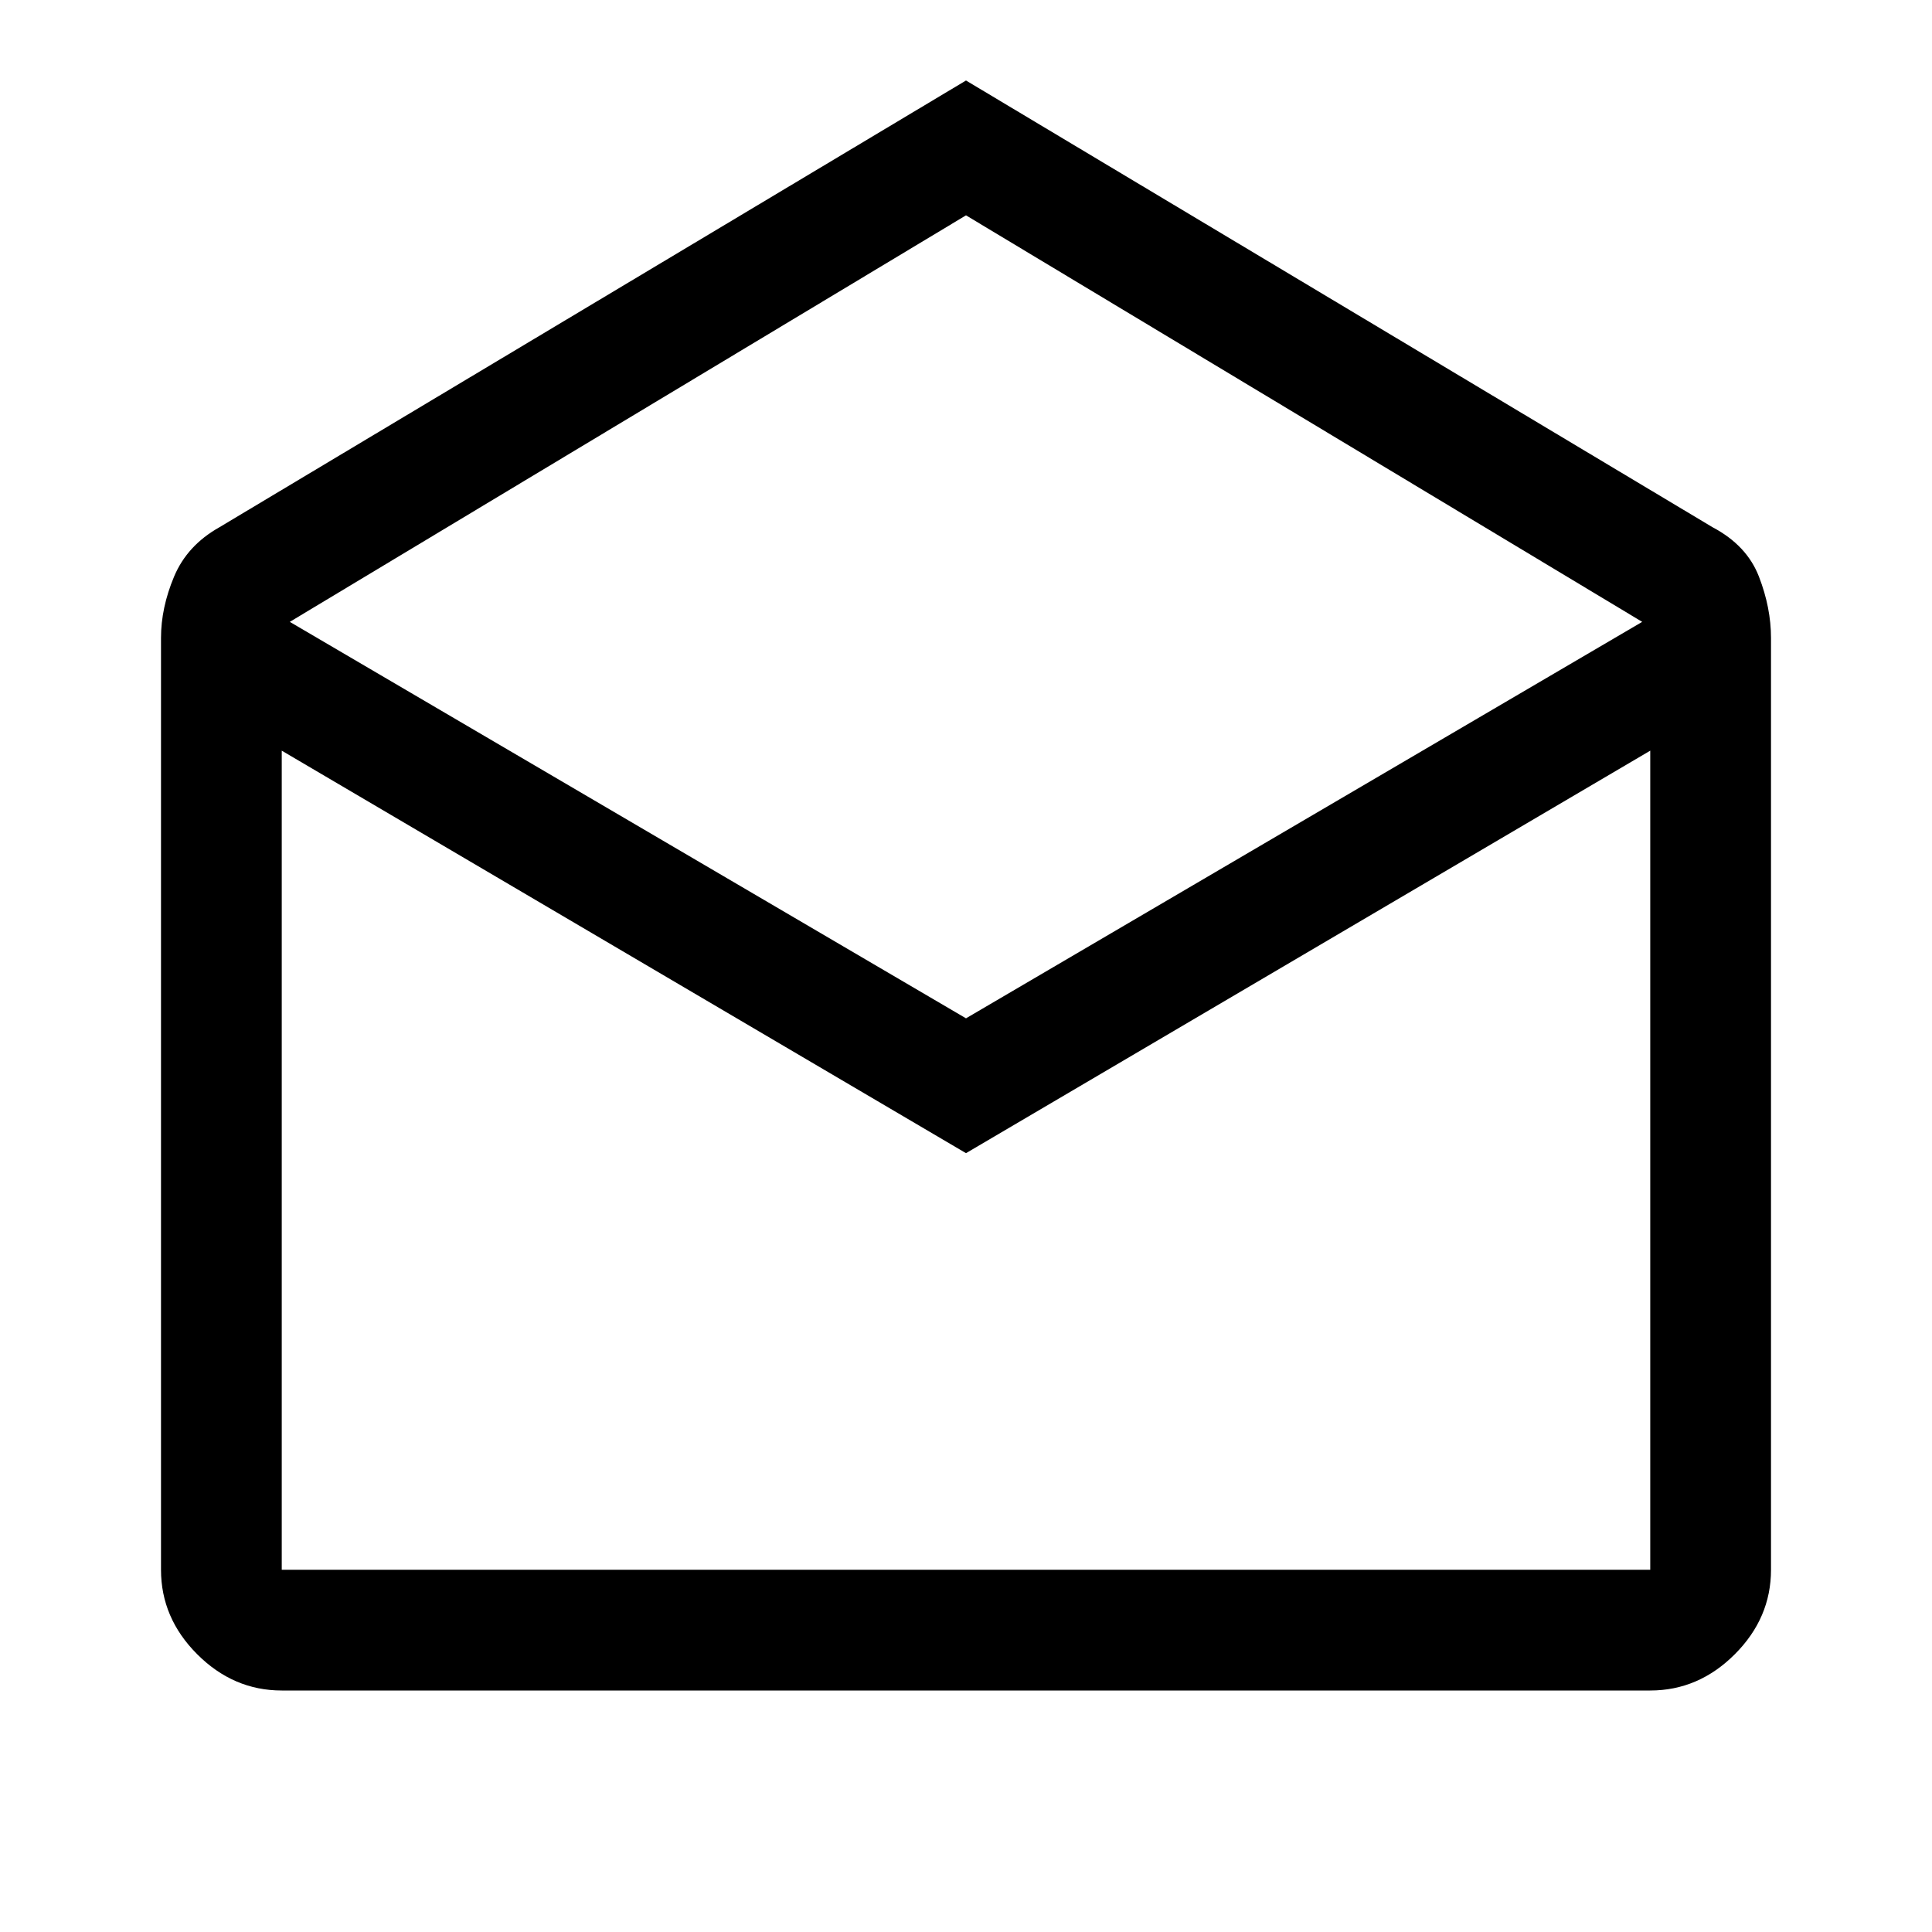
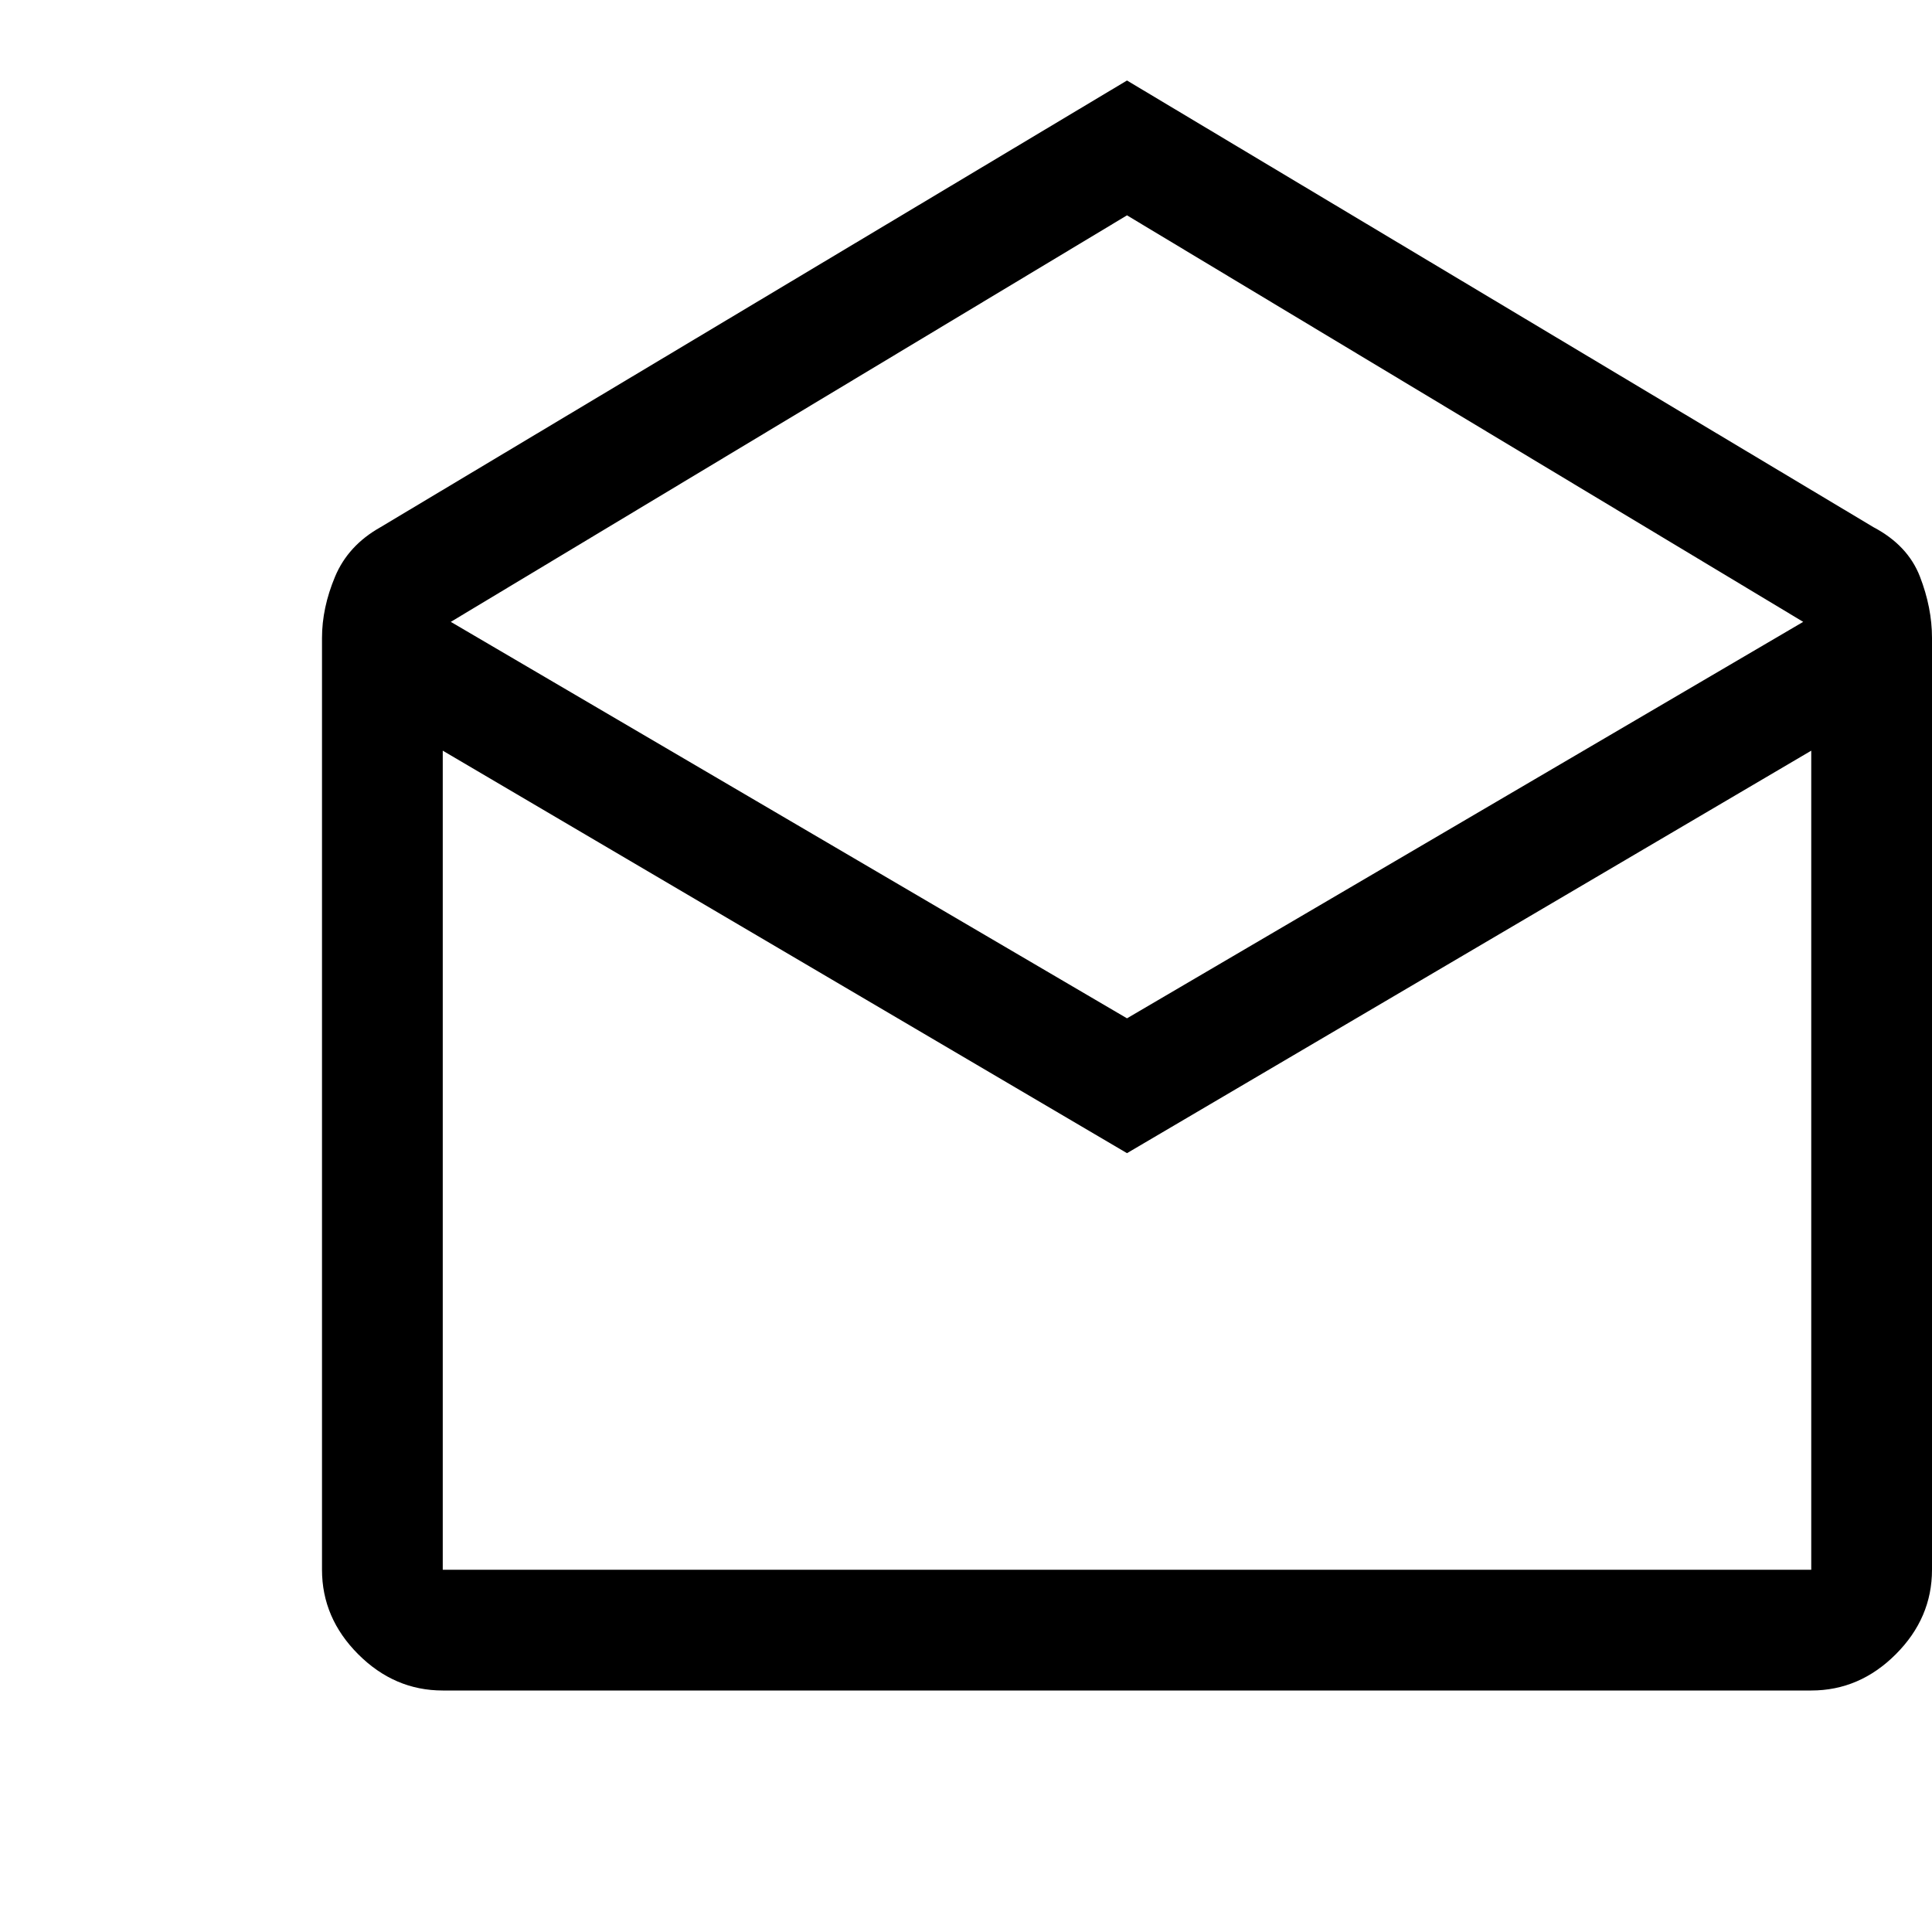
- <svg xmlns="http://www.w3.org/2000/svg" height="48" width="48">
+ <svg xmlns="http://www.w3.org/2000/svg" height="48" wdestinationth="48">
  <path d="m24 2 18.55 11.1q.85.45 1.15 1.225.3.775.3 1.525V39q0 1.2-.9 2.1-.9.9-2.1.9H7q-1.2 0-2.1-.9Q4 40.2 4 39V15.85q0-.75.325-1.525.325-.775 1.125-1.225Zm0 23.3 16.8-9.85L24 5.35 7.2 15.45Zm0 3.35-17-10V39h34V18.65ZM24 39h17H7Z" />
</svg>
